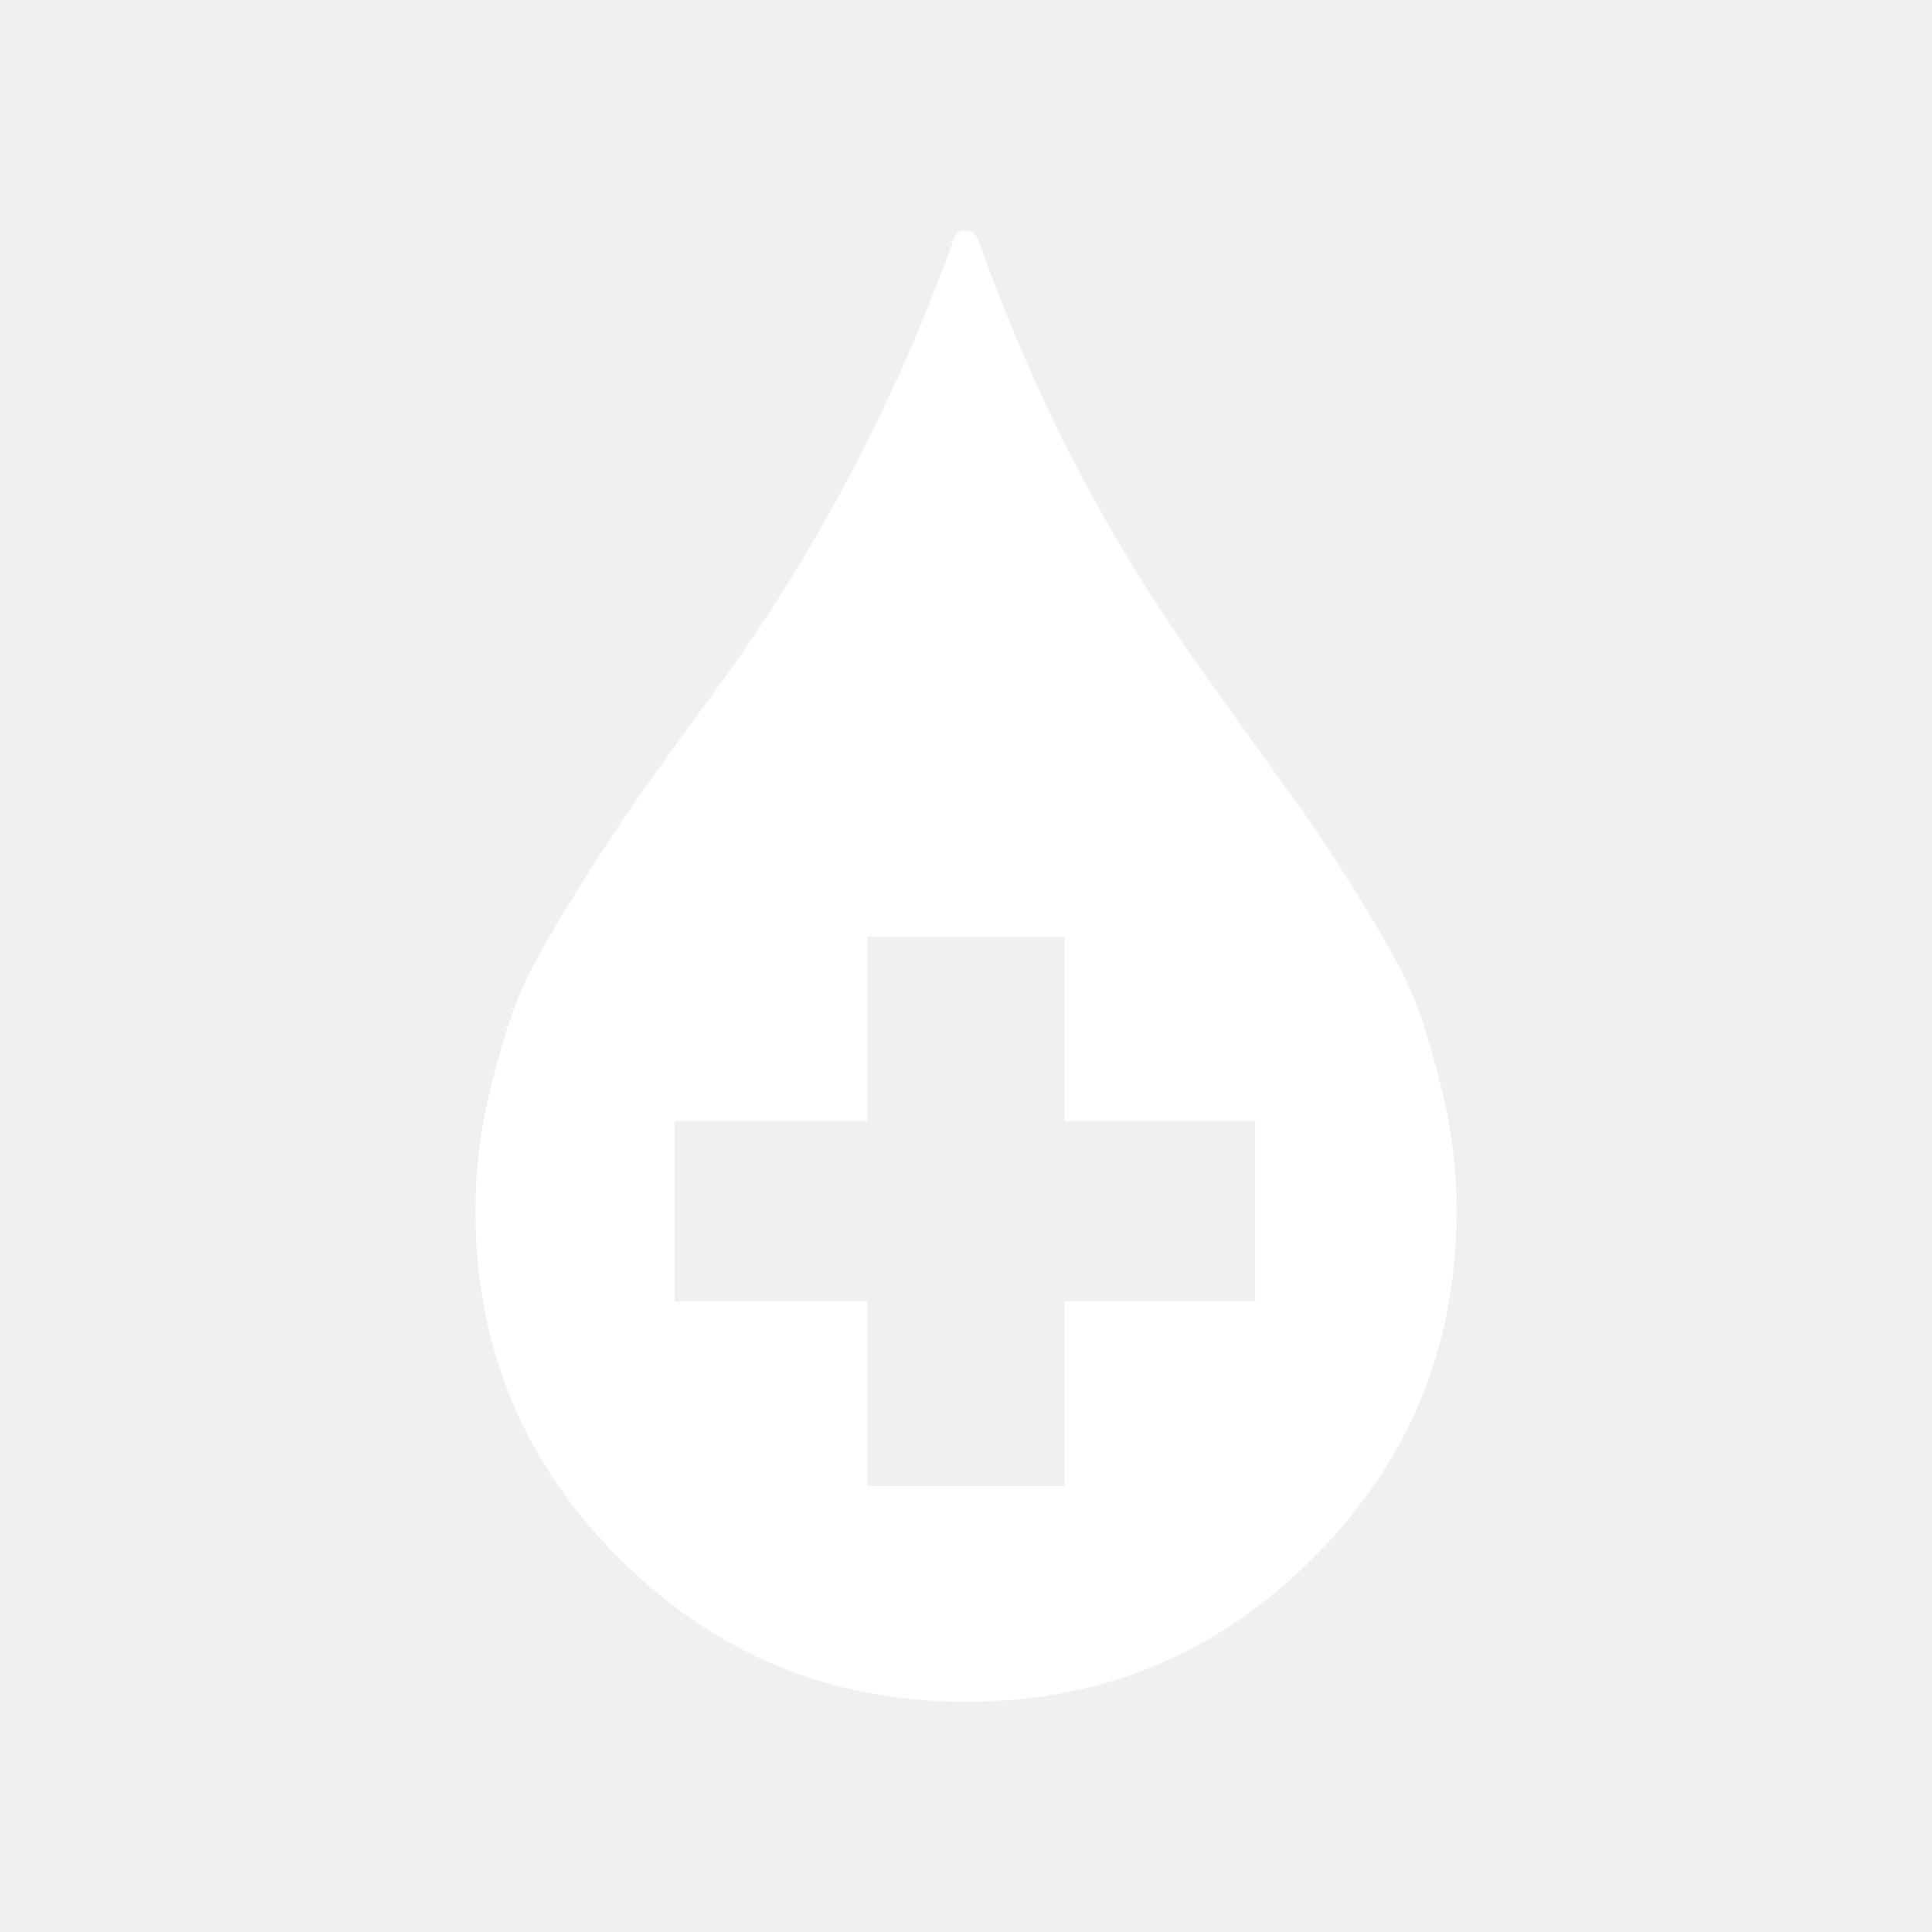
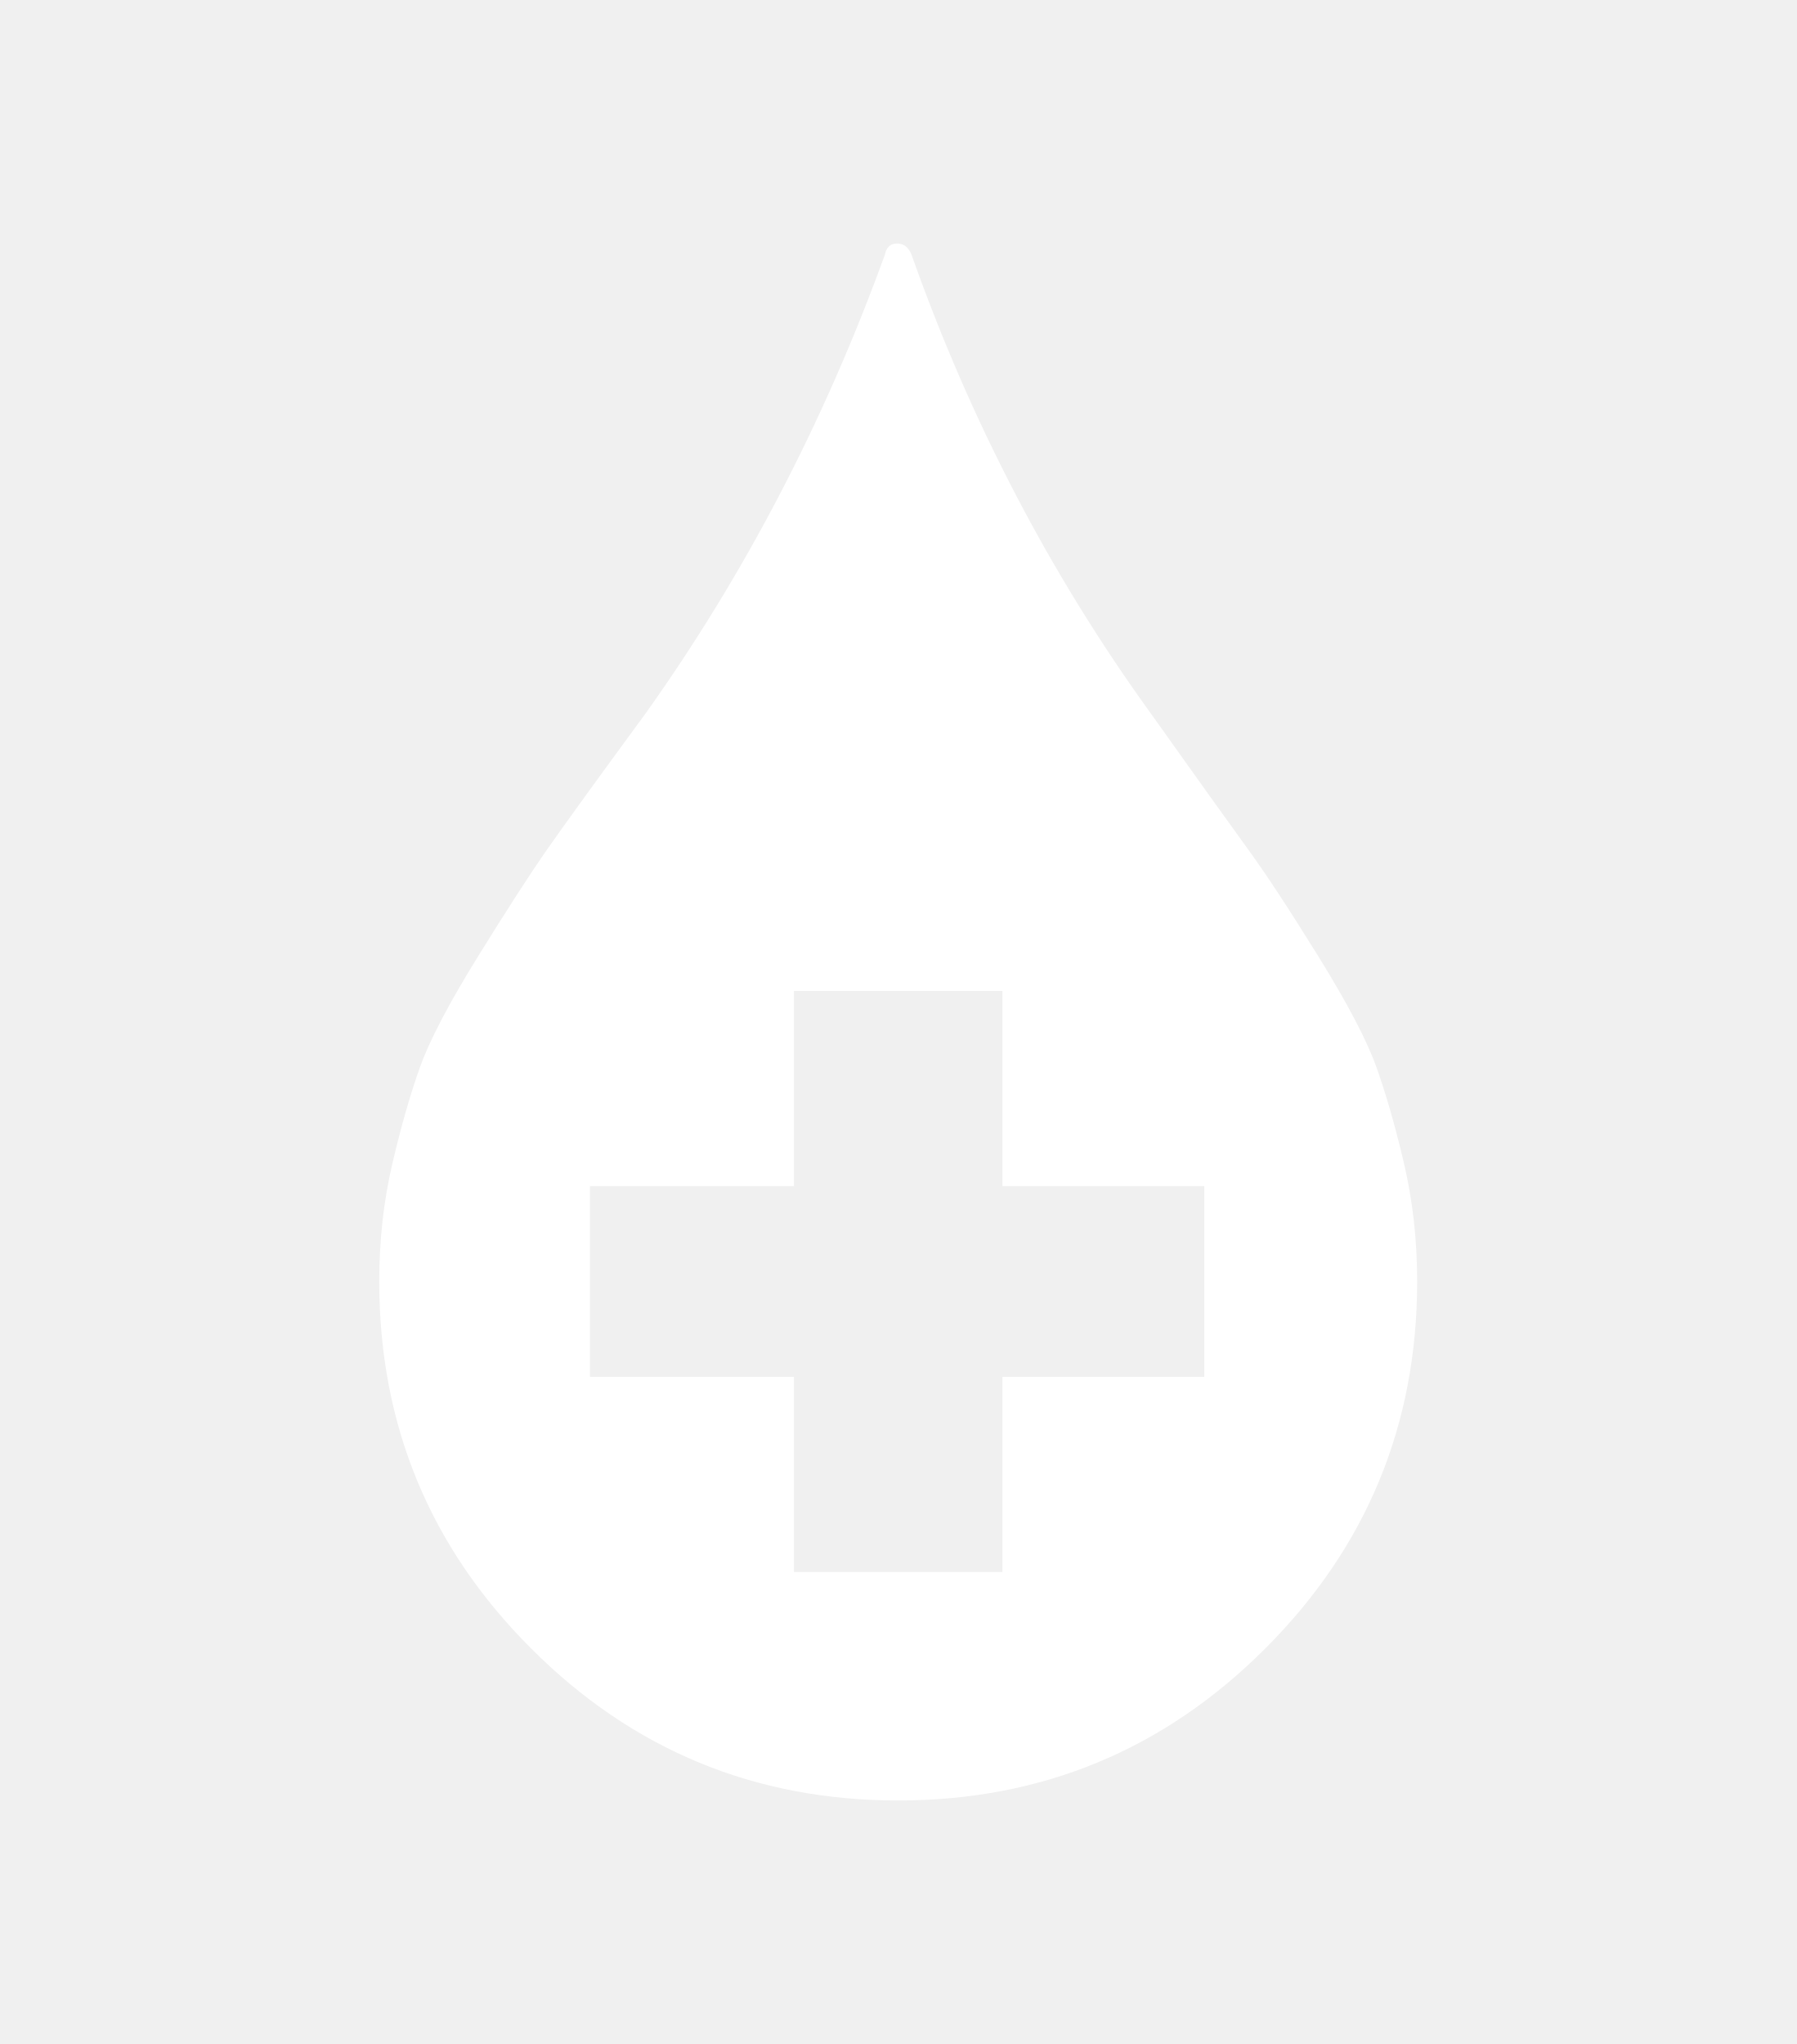
- <svg xmlns="http://www.w3.org/2000/svg" width="512" height="512" viewBox="0 0 512 512" version="1.1" id="svg5" xml:space="preserve">
-   <defs id="defs2" />
+ <svg xmlns="http://www.w3.org/2000/svg" version="1.2" viewBox="0 0 450 512" width="450" height="512">
+   <style>
+ 		.s0 { fill: #ffffff } 
+ 	</style>
  <g id="layer1">
-     <path d="m 319.333,178.778 q 17.778,25 24.444,34.167 6.667,9.167 17.5,26.667 10.833,17.5 14.444,27.5 3.611,10 6.944,24.167 Q 386,305.444 386,321 386,374.889 347.944,412.944 309.889,451 256,451 202.111,451 164.056,412.944 126,374.889 126,321 q 0,-15.556 3.333,-29.722 3.333,-14.167 6.944,-24.167 3.611,-10 14.444,-27.5 10.833,-17.5 17.222,-26.667 6.389,-9.167 24.722,-34.167 37.222,-52.222 60,-115 Q 253.222,61 255.722,61 q 2.5,0 3.611,2.778 22.222,62.778 60,115 z m 13.333,166.111 v -47.778 h -50.556 v -48.889 h -52.222 v 48.889 h -51.111 v 47.778 h 51.111 v 48.889 h 52.222 v -48.889 z" id="path1" style="stroke-width:0.556;fill:#ffffff" />
+     <path id="path1" class="s0" d="m288.33 178.78q17.78 25 24.45 34.16 6.66 9.17 17.5 26.67 10.83 17.5 14.44 27.5 3.61 10 6.95 24.17 3.33 14.16 3.33 29.72 0 53.89-38.06 91.94-38.05 38.06-91.94 38.06-53.89 0-91.94-38.06-38.06-38.05-38.06-91.94 0-15.56 3.33-29.72 3.34-14.17 6.95-24.17 3.61-10 14.44-27.5 10.84-17.5 17.22-26.67 6.39-9.16 24.73-34.16 37.22-52.22 60-115 0.55-2.78 3.05-2.78 2.5 0 3.61 2.78 22.23 62.78 60 115zm13.34 166.11v-47.78h-50.56v-48.89h-52.22v48.89h-51.11v47.78h51.11v48.89h52.22v-48.89z" />
  </g>
</svg>
